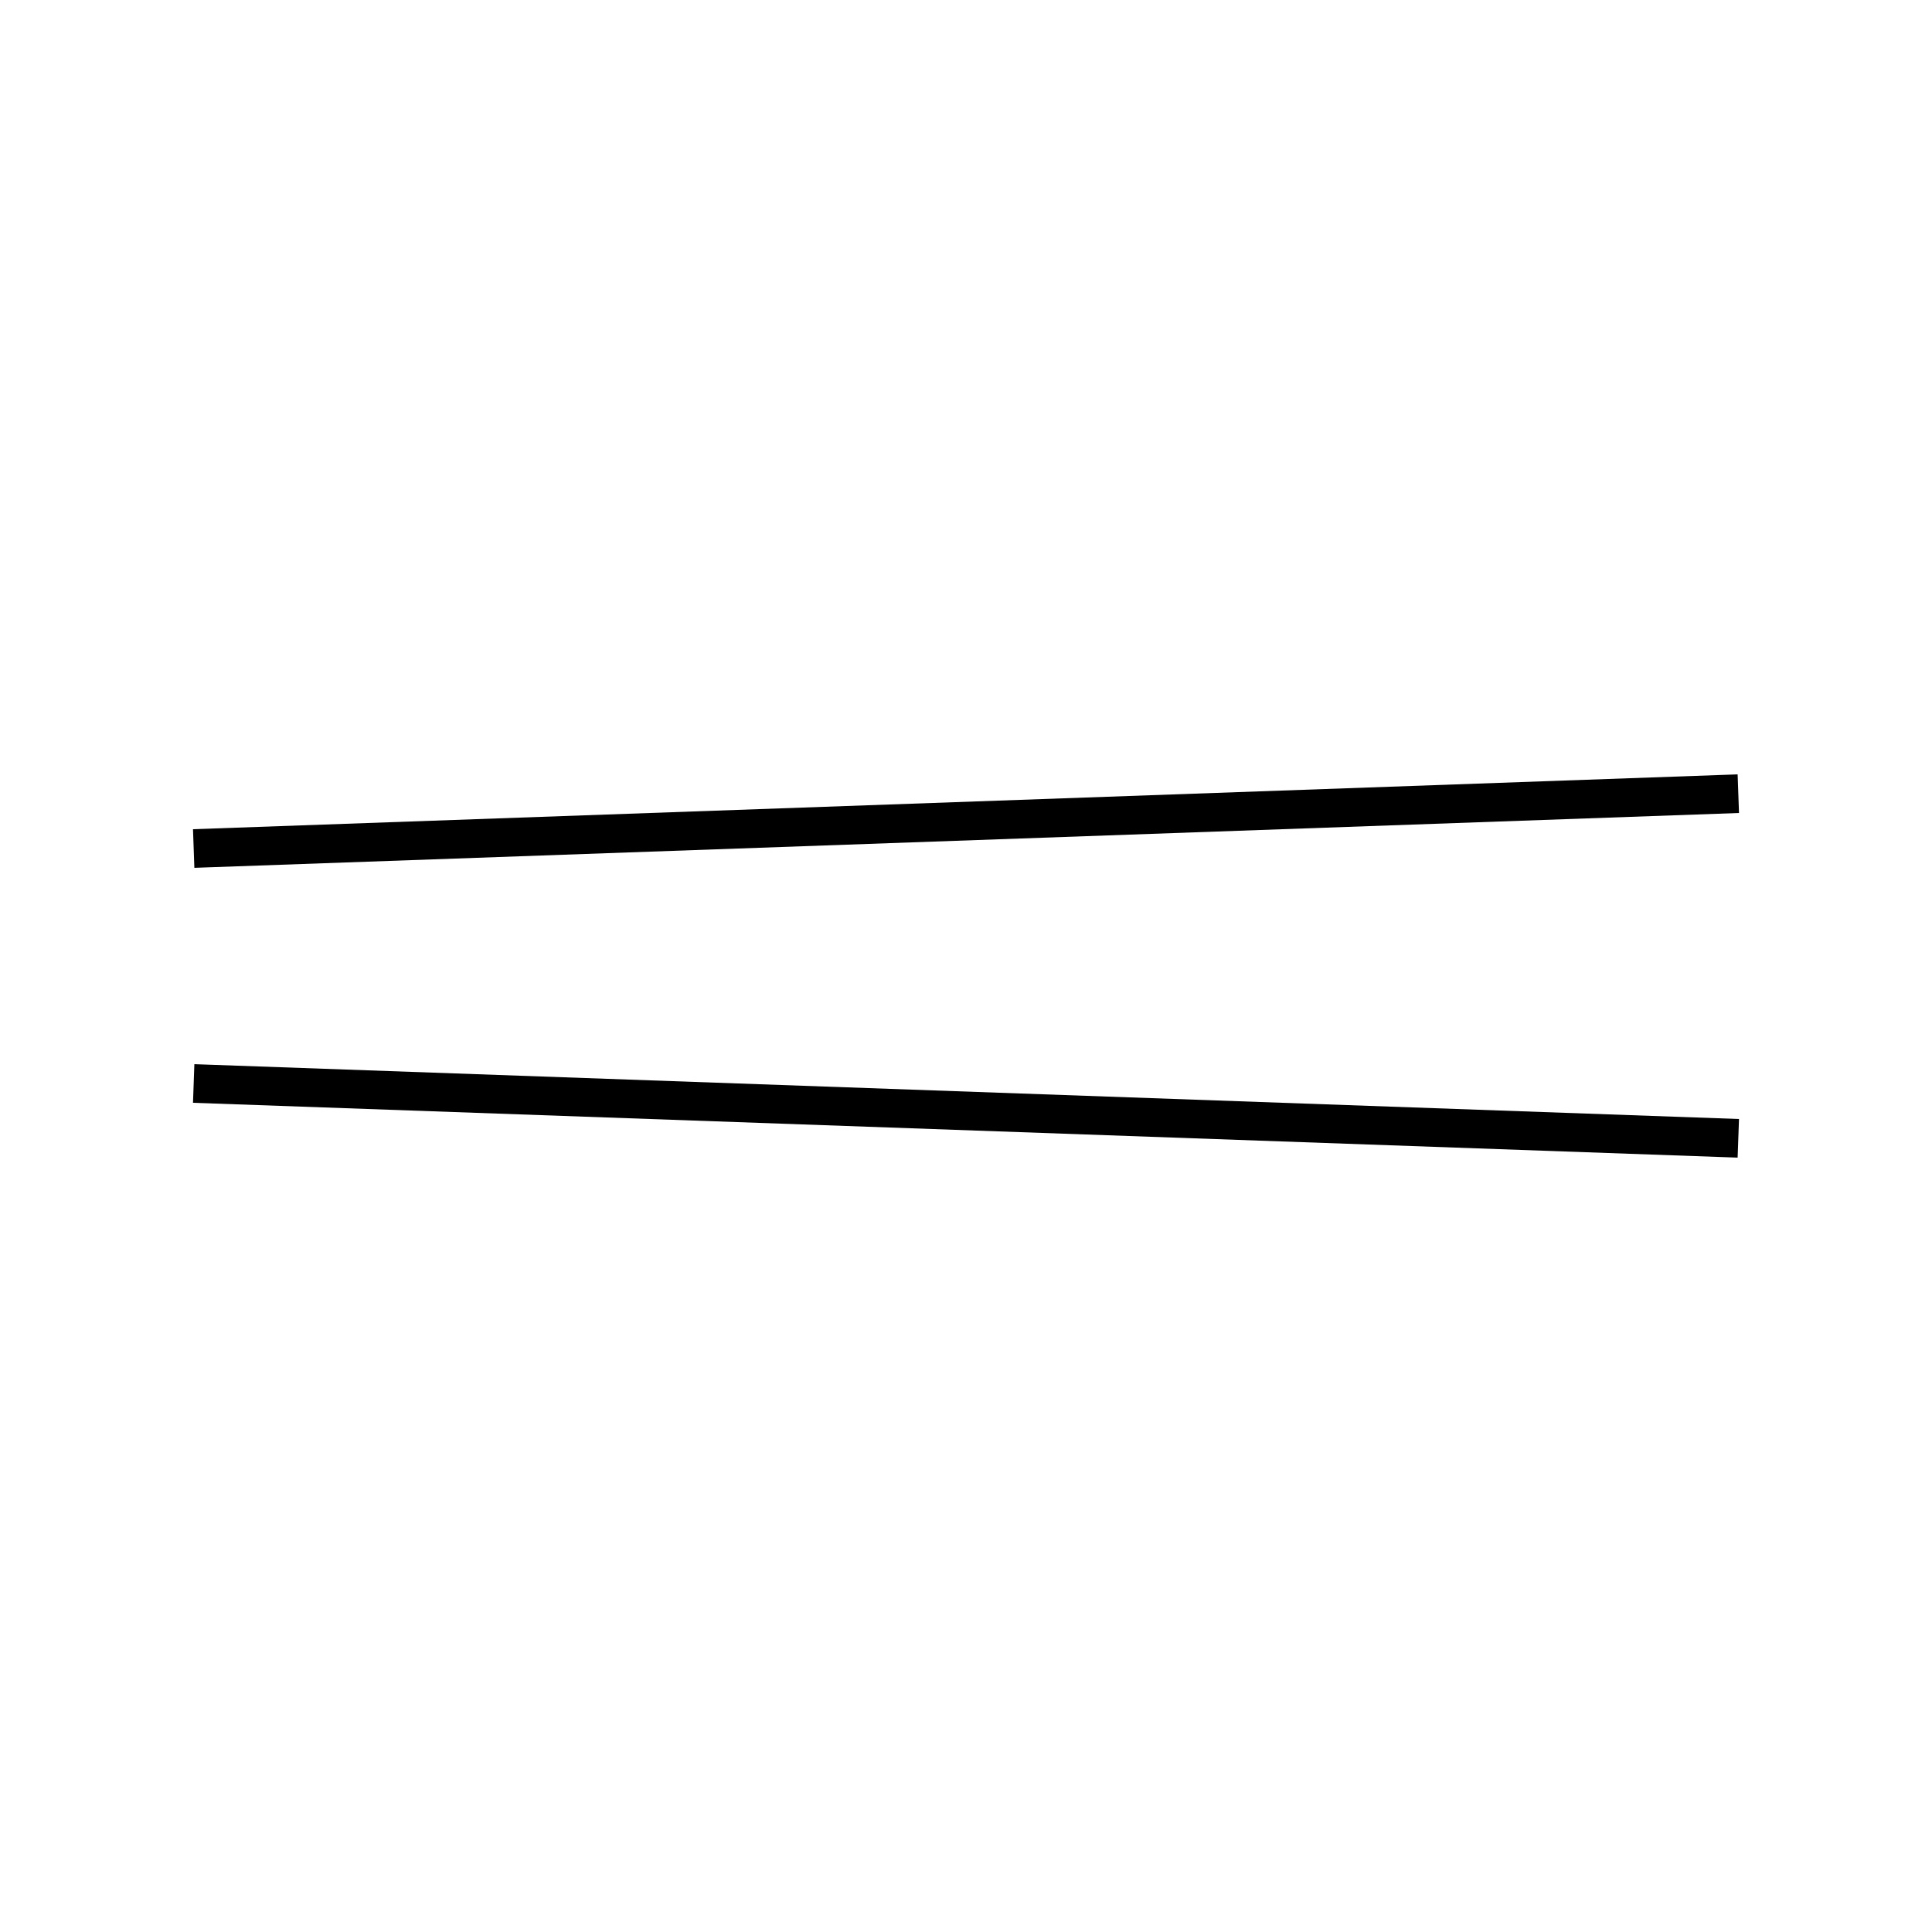
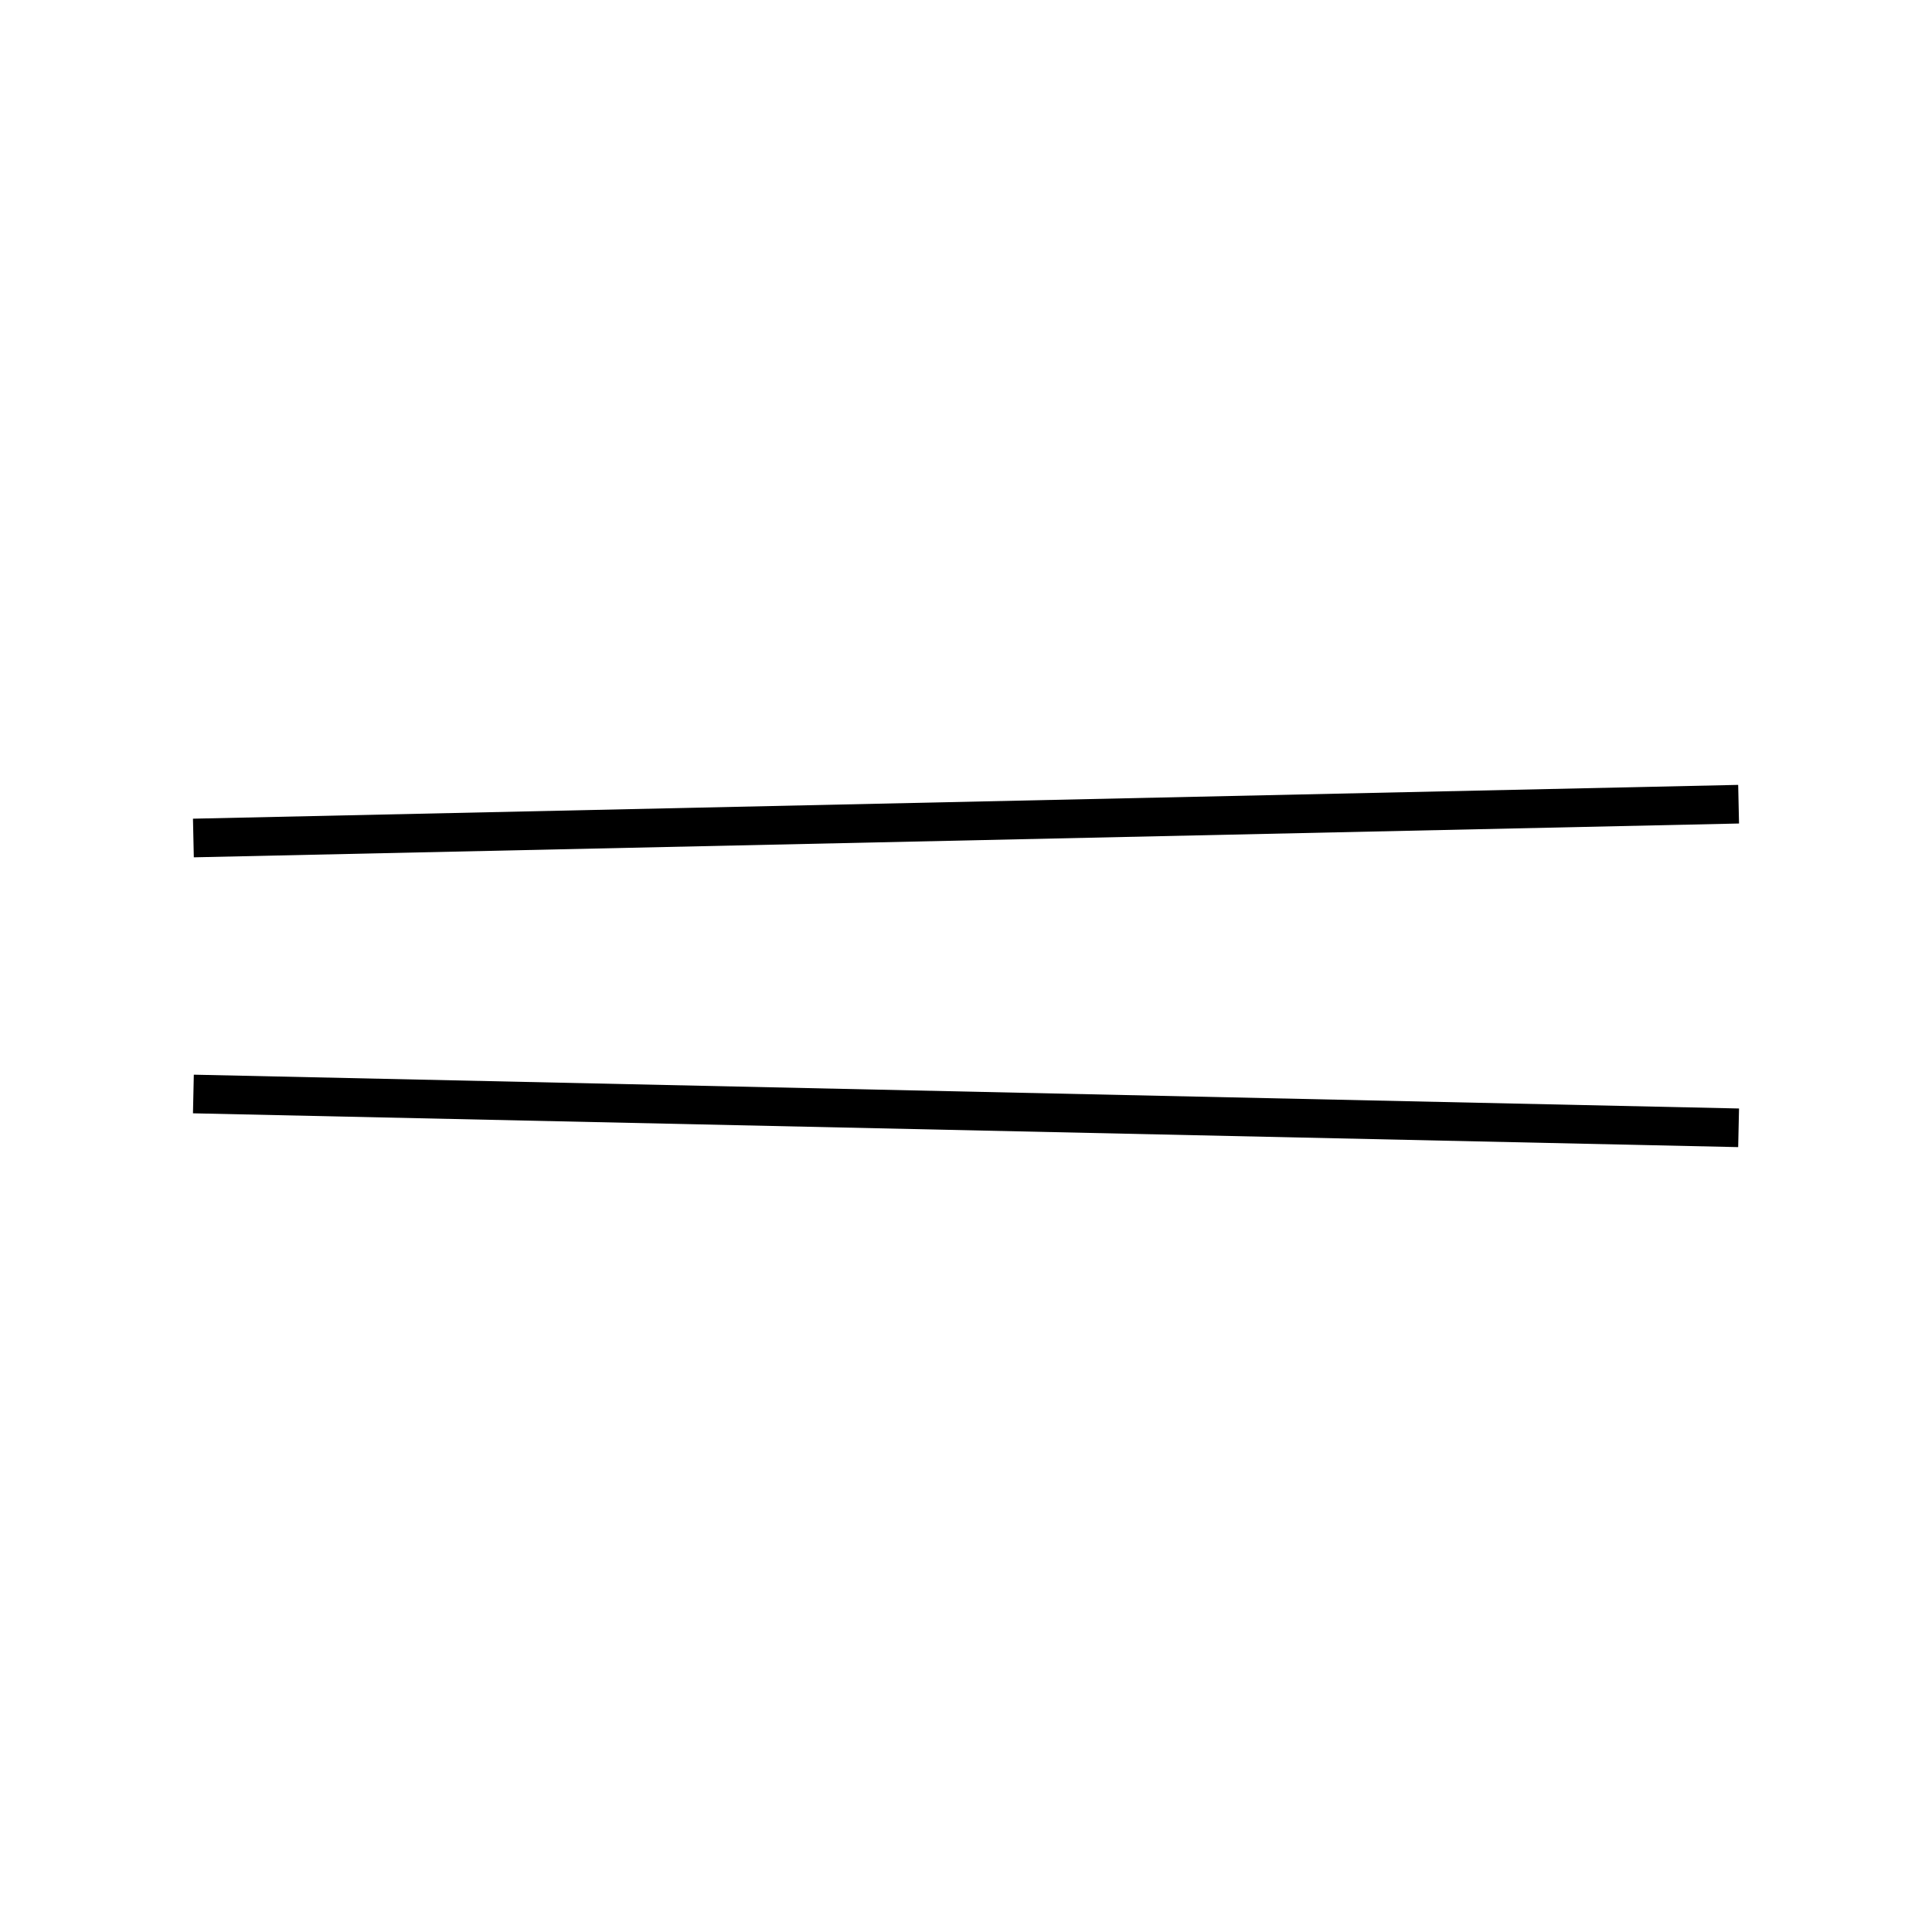
<svg xmlns="http://www.w3.org/2000/svg" height="100" width="100">
  <rect stroke-width="5" stroke="#ffffff" fill="#ffffff" height="100" width="100" y="0" x="0" />
-   <line x1="89.975" y1="41.081" x2="10.025" y2="43.919" stroke-width="2" stroke="black" />
-   <line x1="89.975" y1="58.919" x2="10.025" y2="56.081" stroke-width="2" stroke="black" />
+   <line x1="89.99" y1="41.625" x2="10.01" y2="43.375" stroke-width="2" stroke="black" />
+   <line x1="89.99" y1="58.375" x2="10.01" y2="56.625" stroke-width="2" stroke="black" />
</svg>
